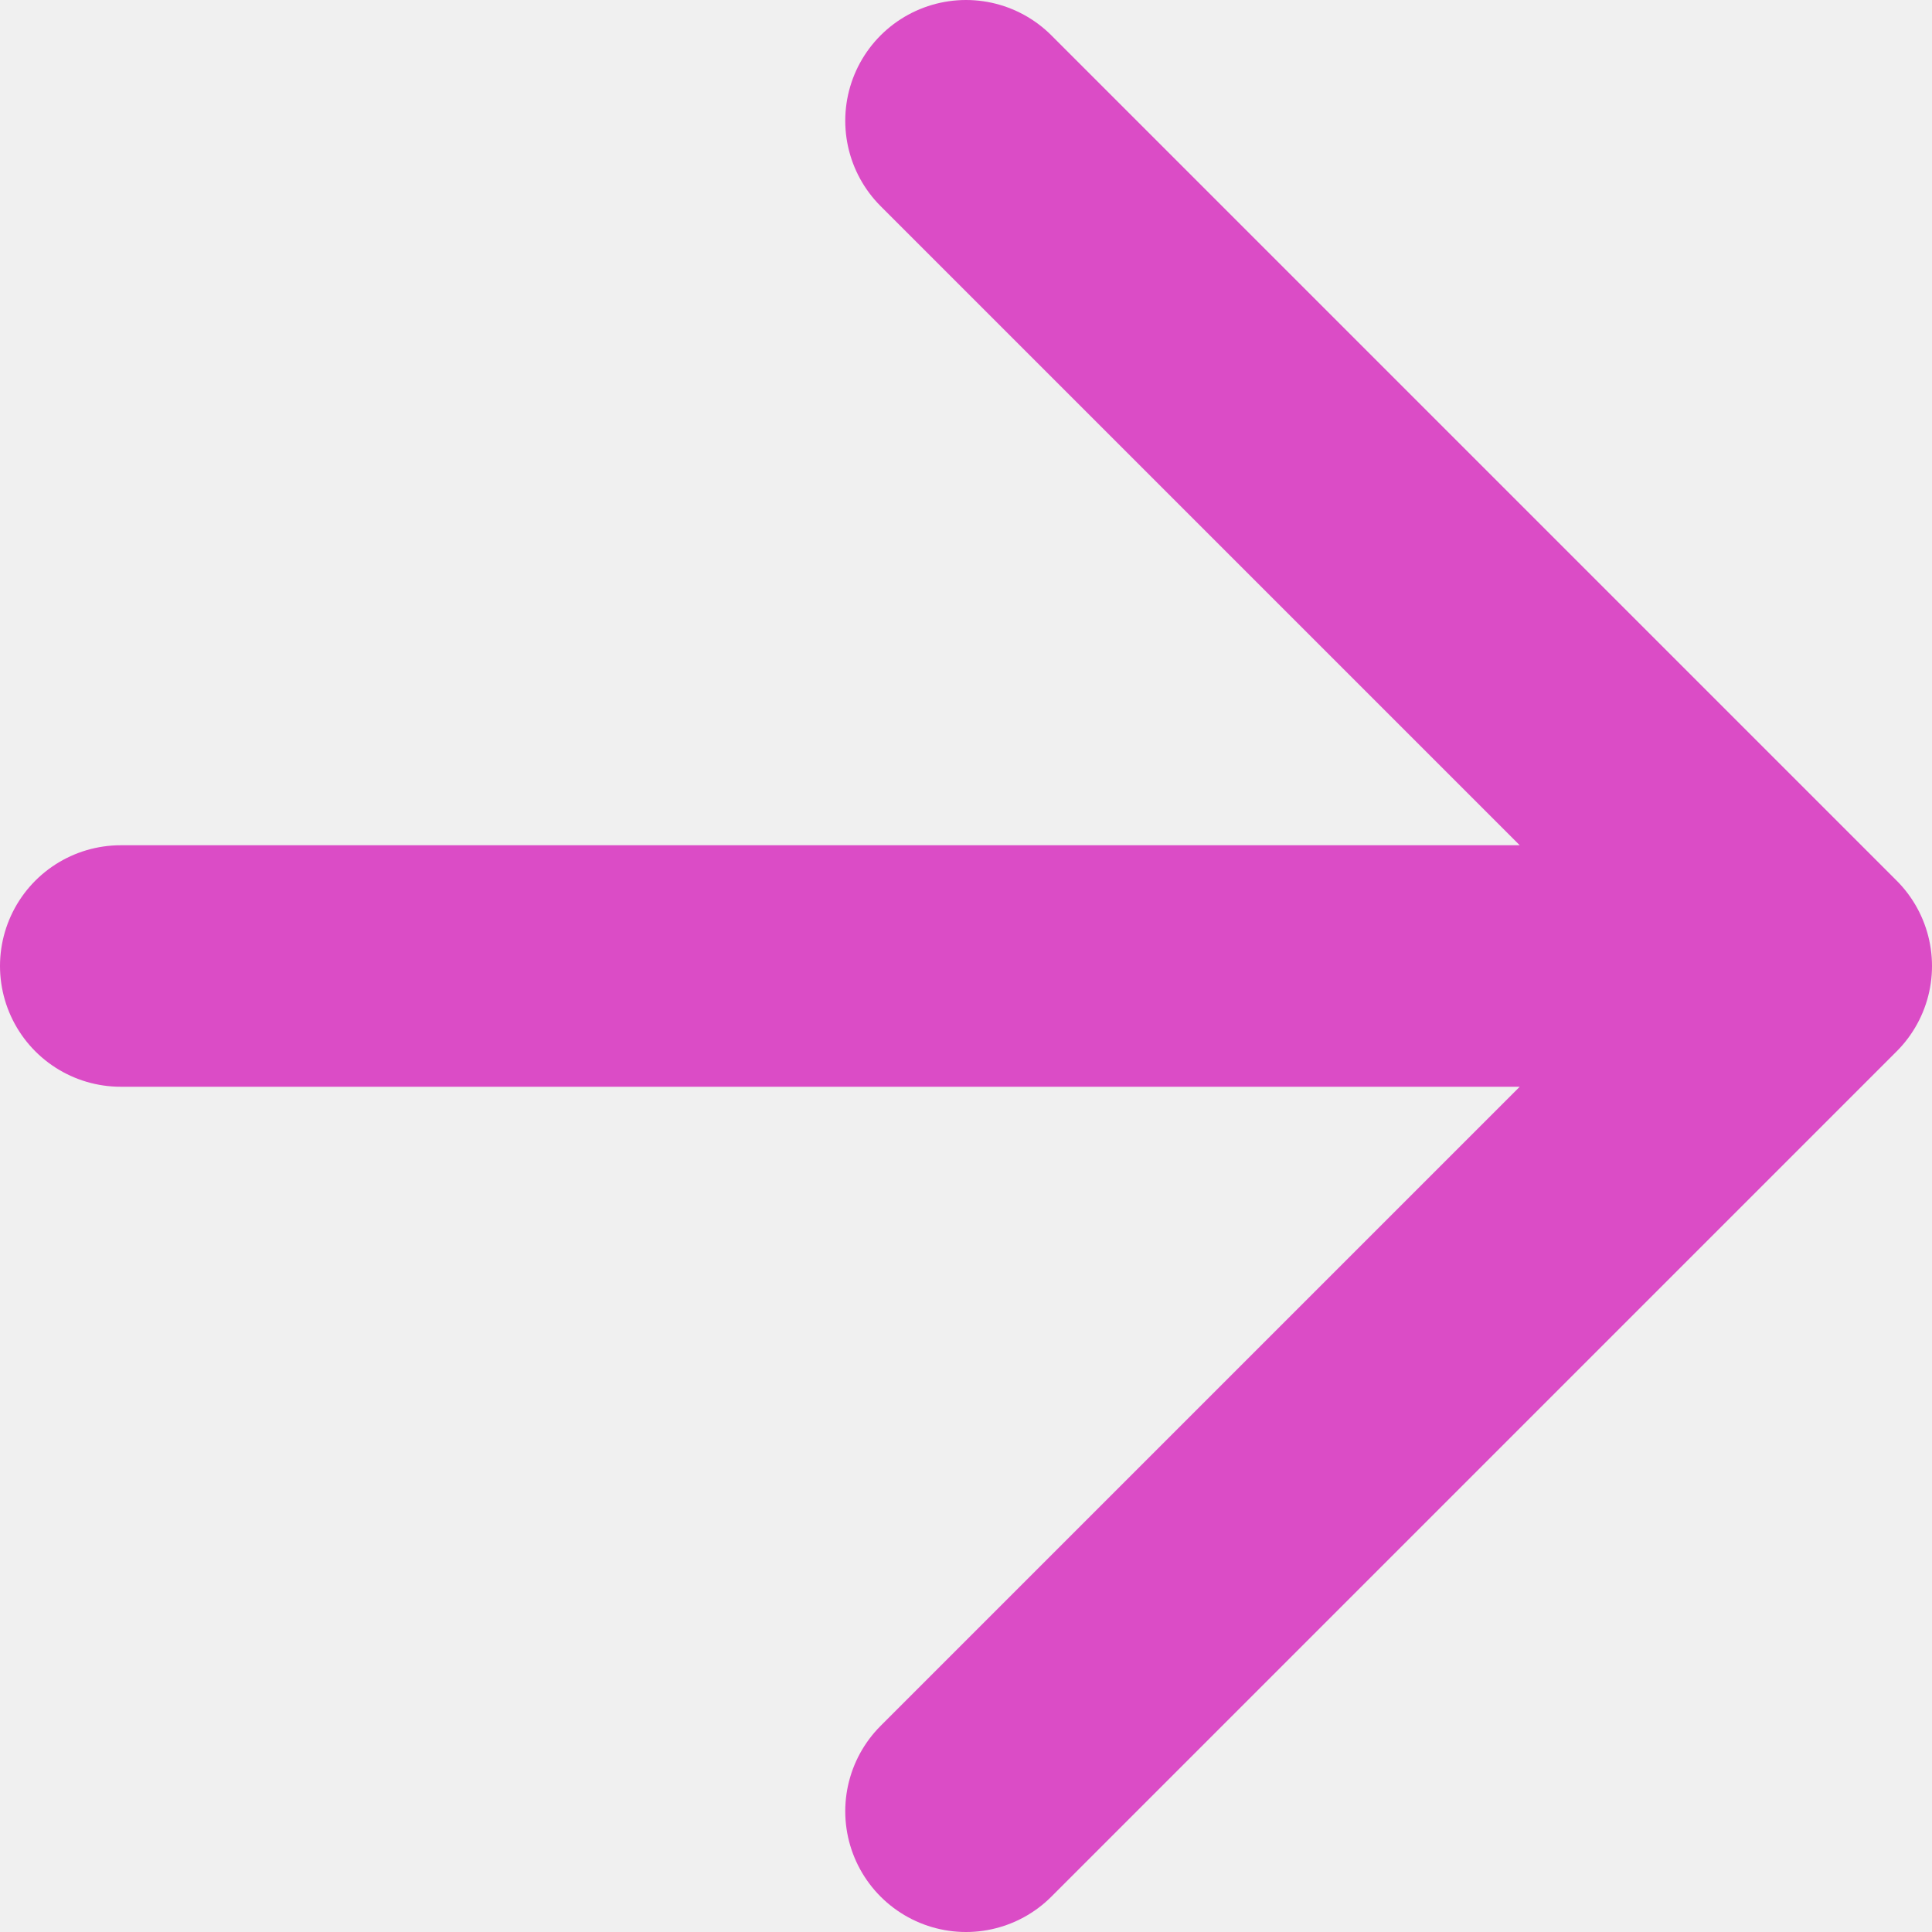
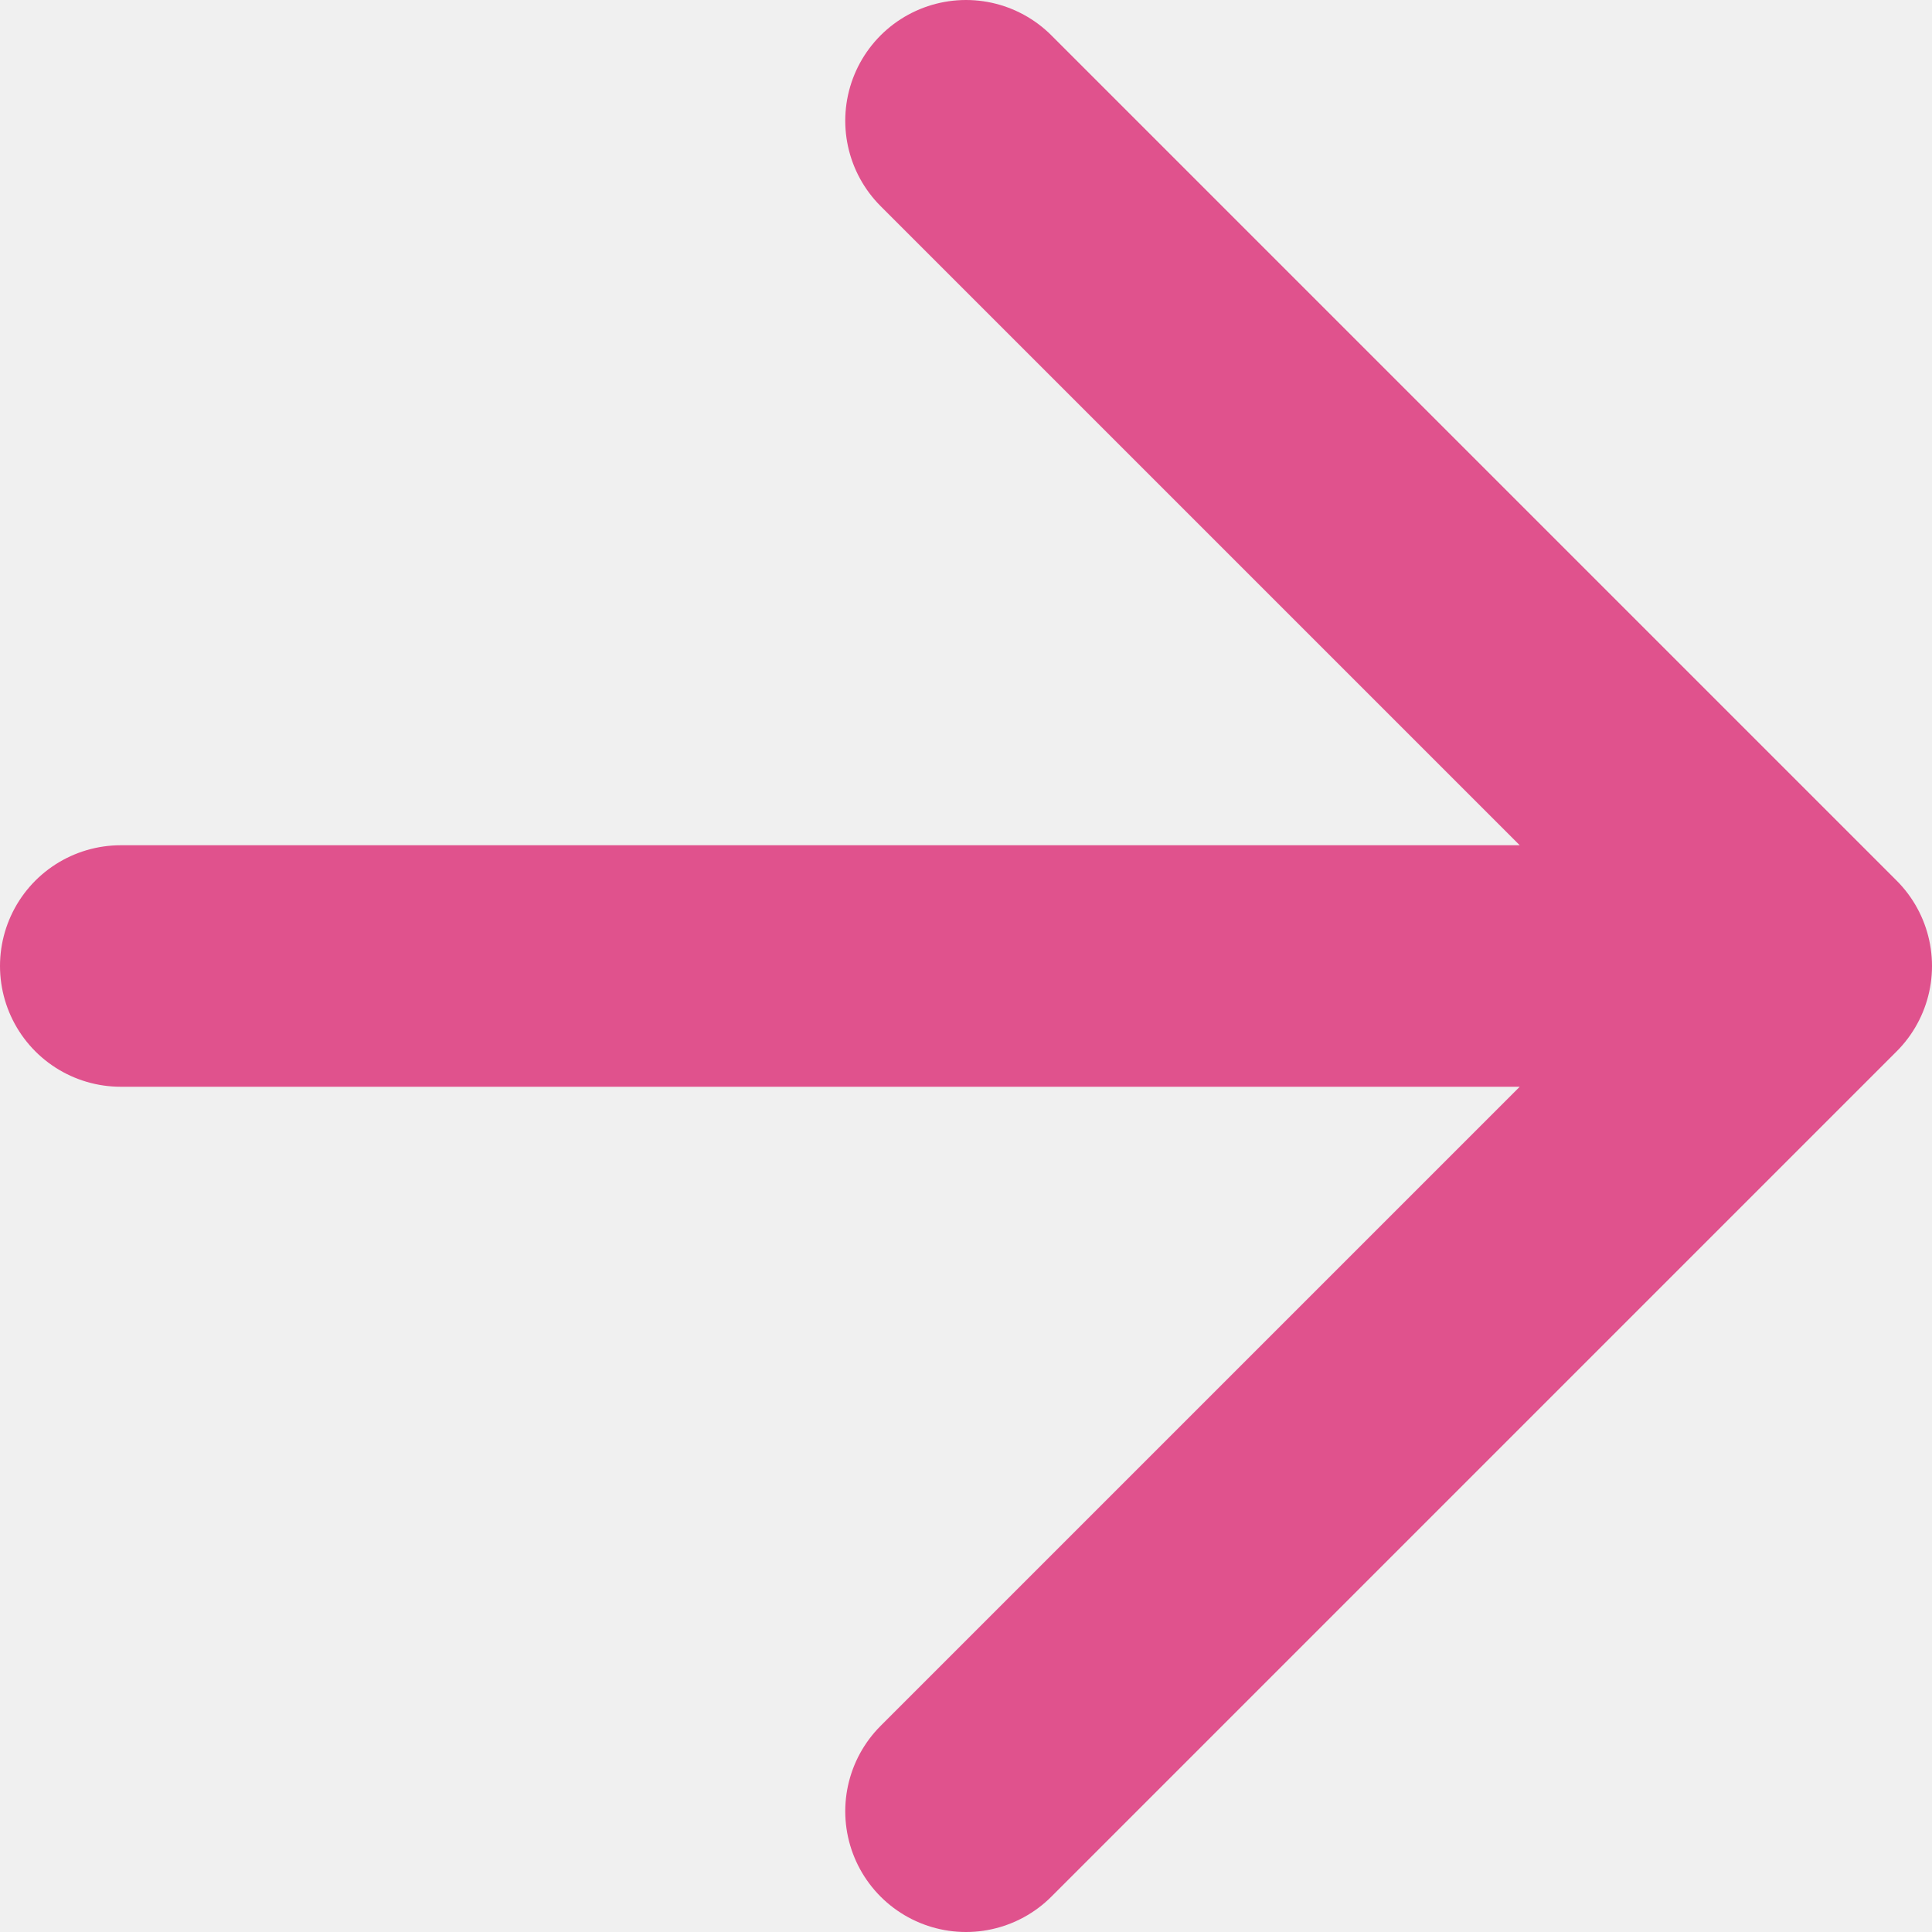
- <svg xmlns="http://www.w3.org/2000/svg" width="16" height="16" fill="none" viewBox="0 0 16 16">
-   <path stroke="#db4cc6" stroke-linecap="round" stroke-linejoin="round" stroke-width="2" d="M1 8h14m-7 7 7-7-7-7" />
+ <svg xmlns="http://www.w3.org/2000/svg" width="16" height="16" viewBox="0 0 16 16" fill="none">
+   <g clip-path="url(#clip0_249_1406)">
+     <path d="M1 8H15M8 1L15 8L8 15" stroke="#E0528D" stroke-width="2" stroke-linecap="round" stroke-linejoin="round" />
+   </g>
+   <defs>
+     <clipPath id="clip0_249_1406">
+       <rect width="16" height="16" fill="white" />
+     </clipPath>
+   </defs>
</svg>
